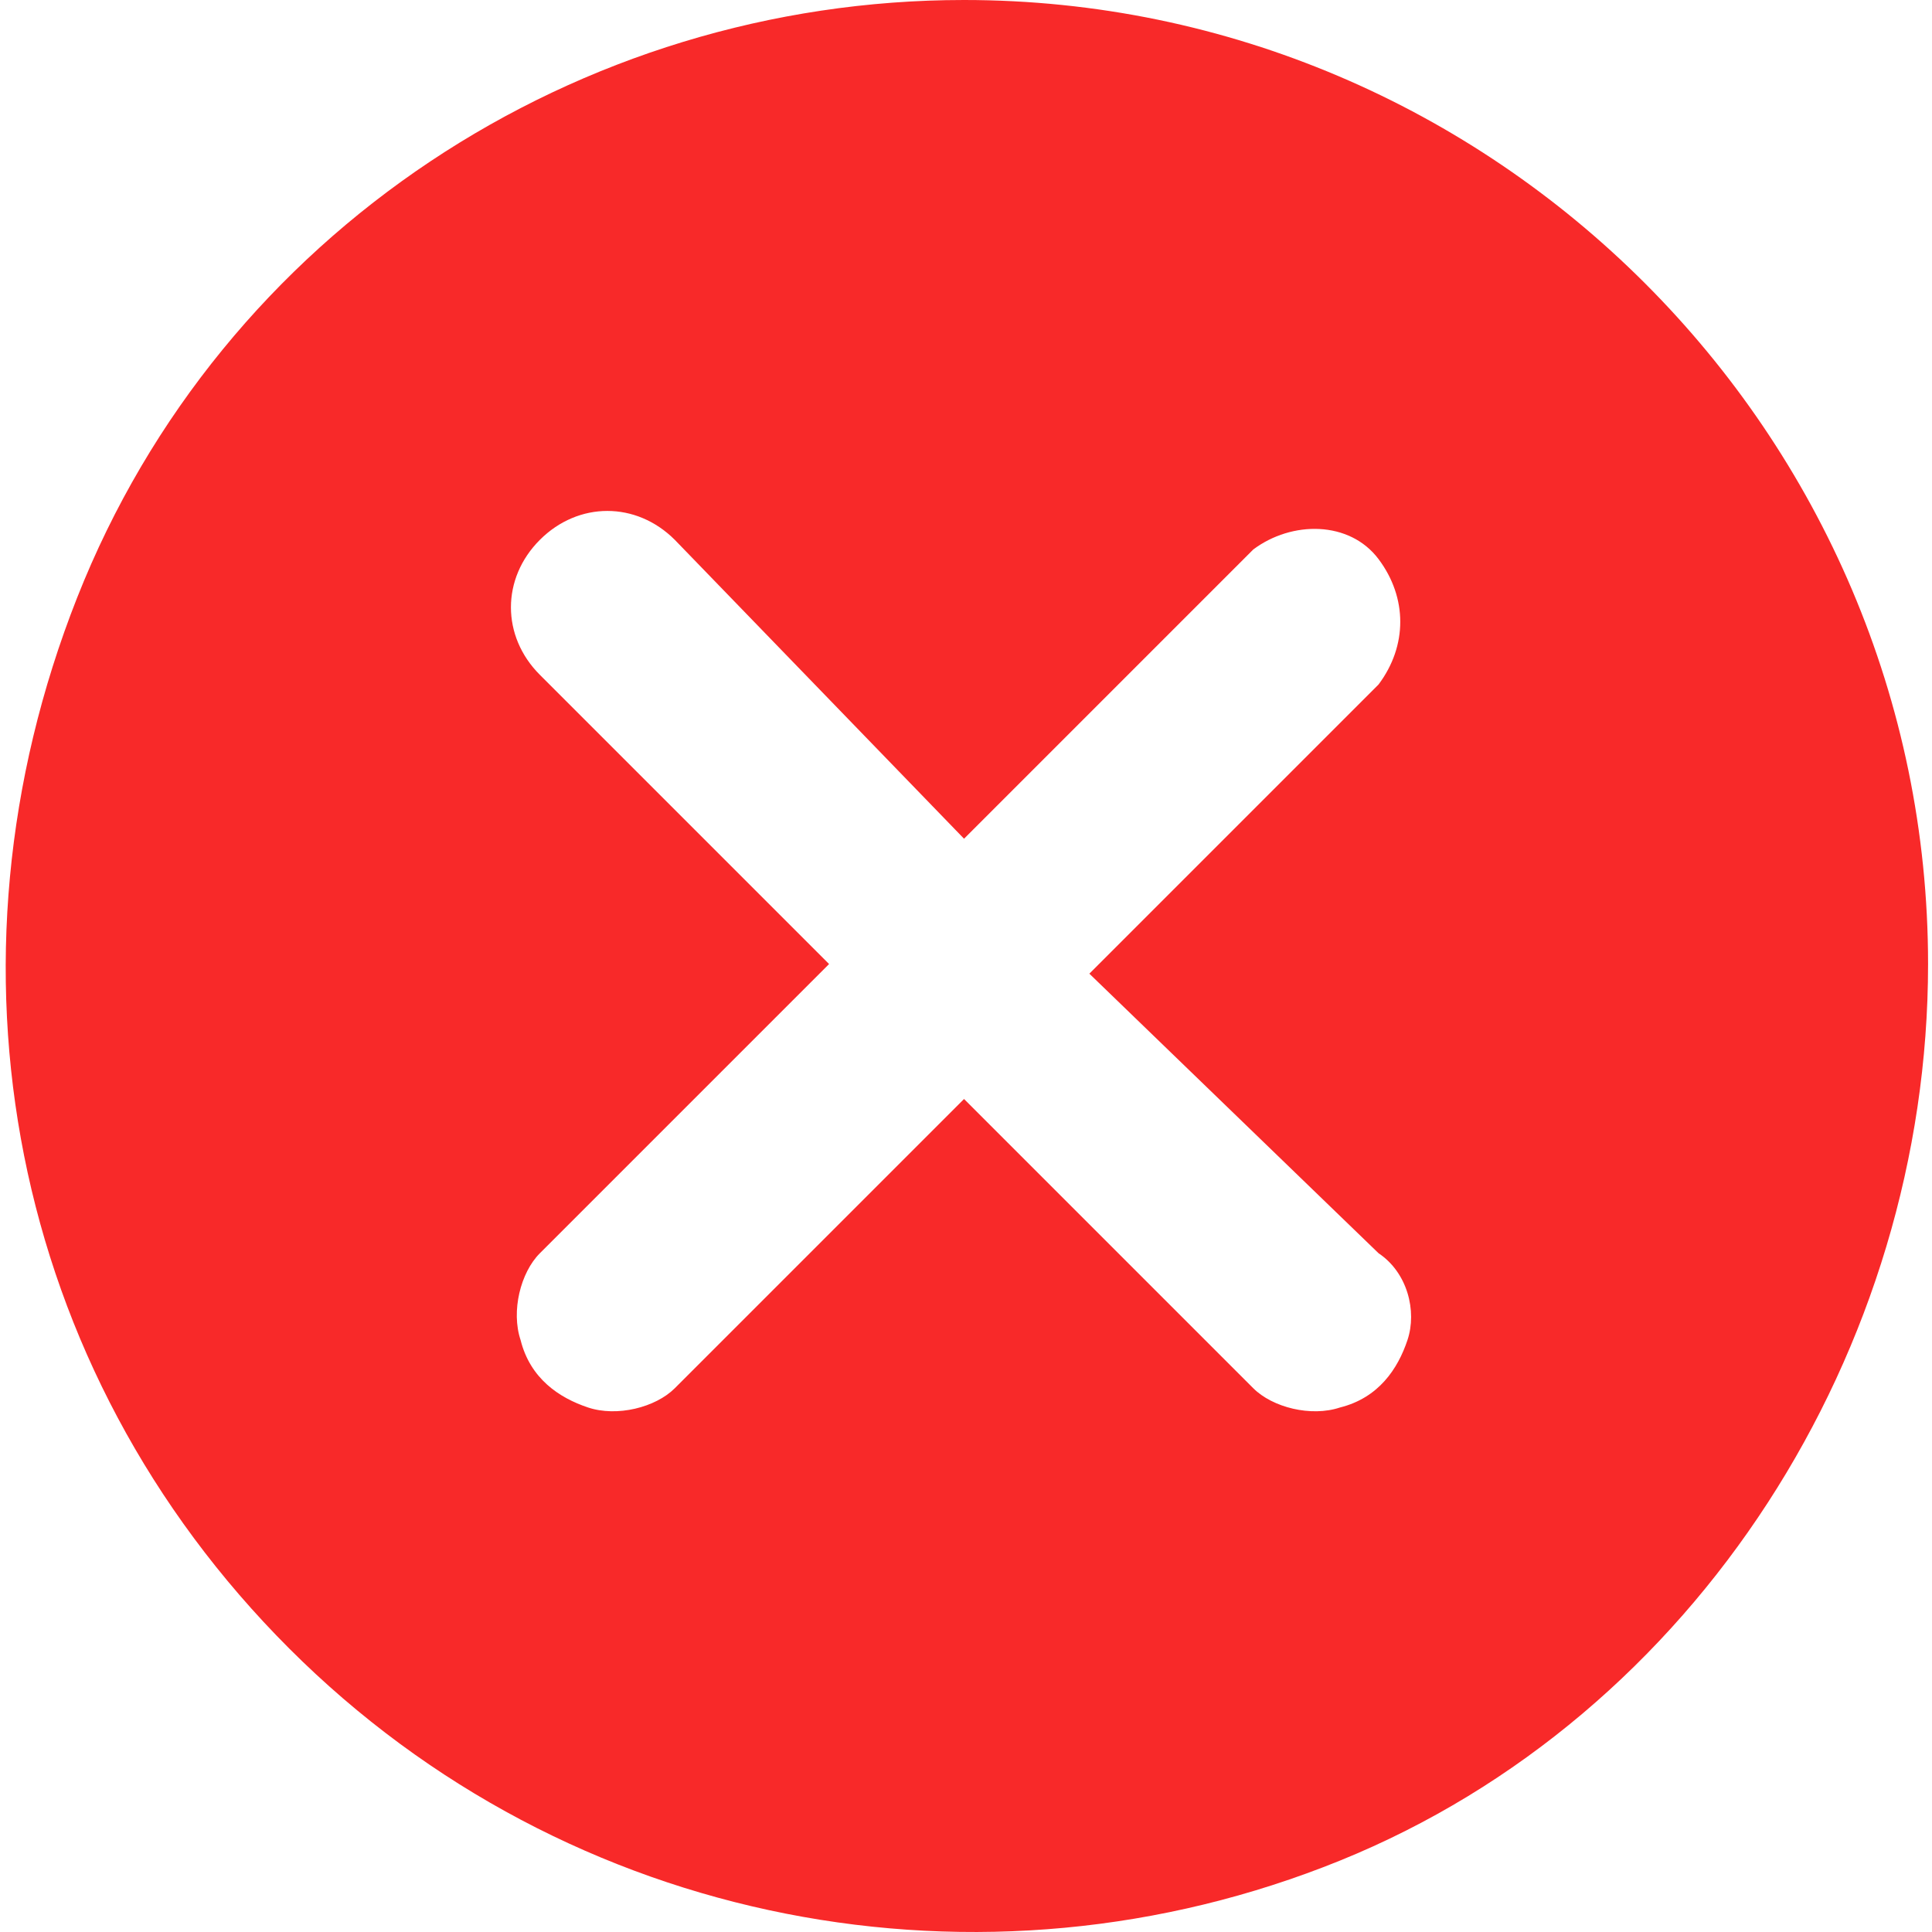
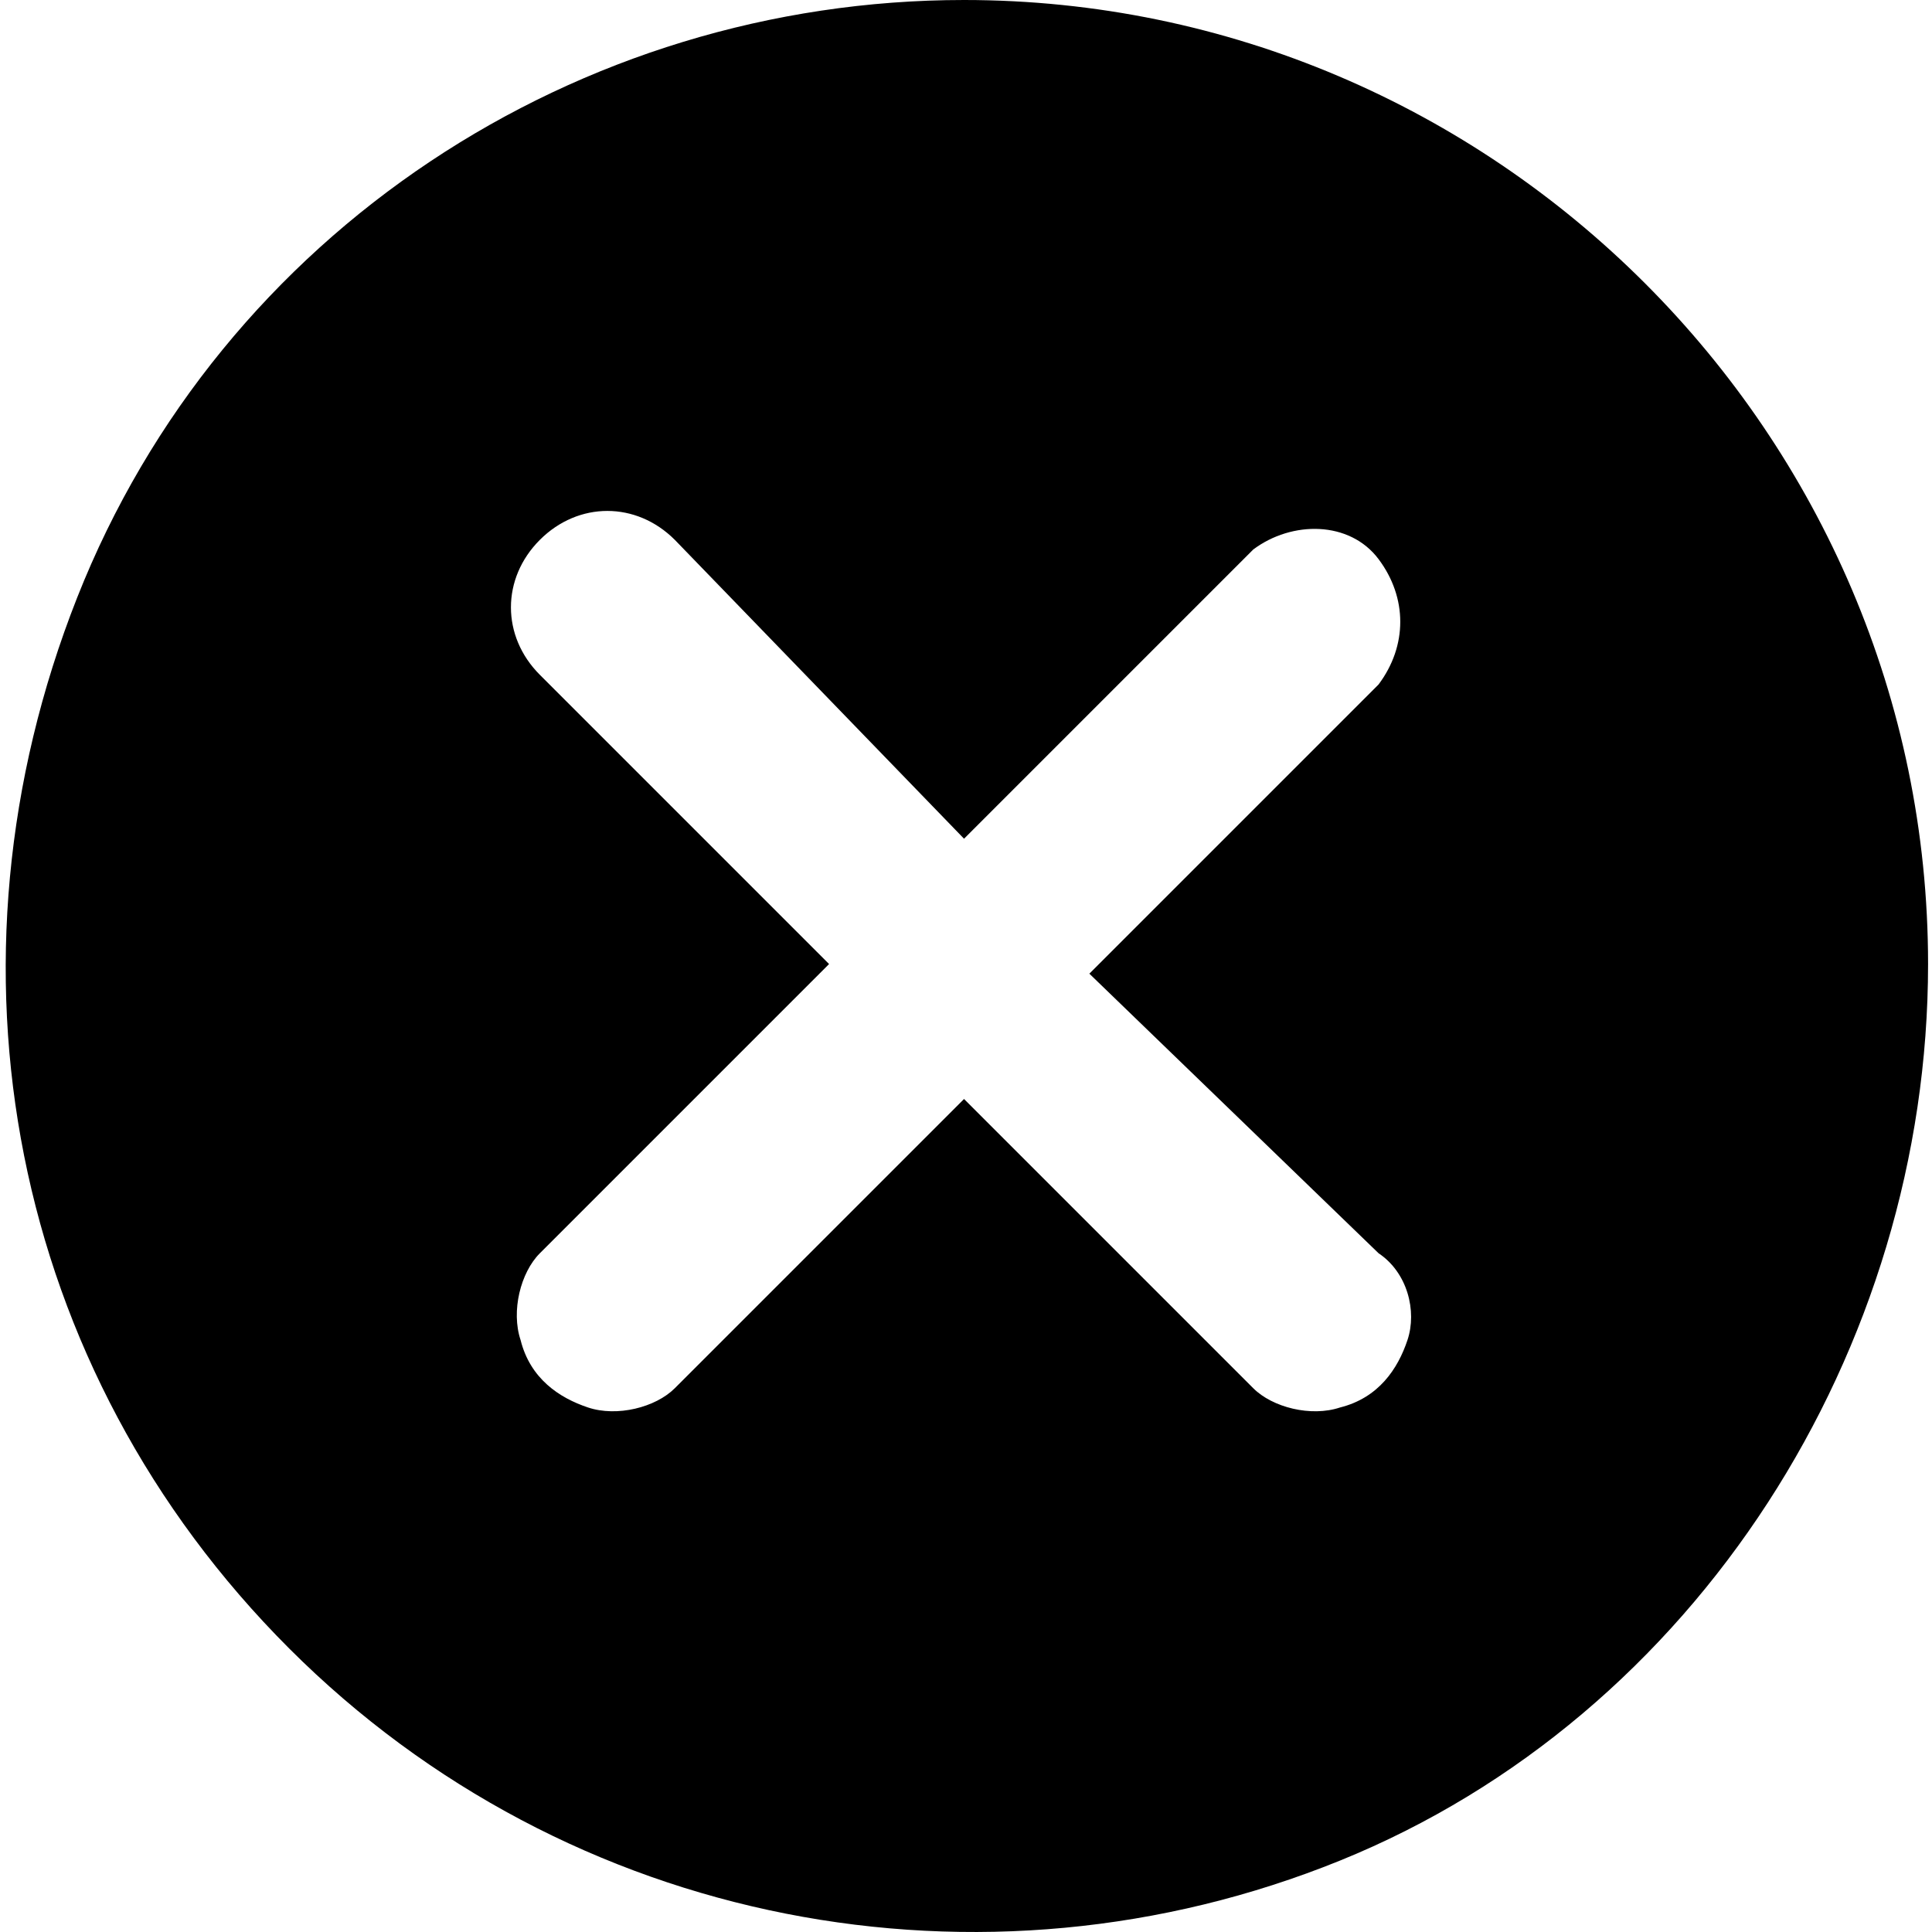
<svg xmlns="http://www.w3.org/2000/svg" t="1629685251427" class="icon" viewBox="0 0 1024 1024" version="1.1" p-id="23738" width="200" height="200">
  <defs>
    <style type="text/css" />
  </defs>
-   <path d="M510.958 0C306.575 0 117.52 122.63 40.877 316.794S5.11 725.561 153.287 873.738s367.89 189.055 556.945 112.411 311.684-270.808 311.684-475.19C1021.916 229.93 791.986 0 510.958 0zM730.67 664.246C746 674.465 751.108 694.903 746 710.232c-5.11 15.329-15.329 30.657-35.767 35.767-15.329 5.11-35.767 0-45.986-10.22L510.958 582.493 357.671 735.78c-10.22 10.219-30.658 15.328-45.987 10.219-15.328-5.11-30.657-15.329-35.767-35.767-5.11-15.329 0-35.767 10.22-45.986l153.287-153.288-153.287-153.287c-20.439-20.439-20.439-51.096 0-71.534s51.095-20.439 71.534 0l153.287 158.397 153.288-153.288c20.438-15.329 51.095-15.329 66.424 5.11 15.329 20.438 15.329 45.986 0 66.424L577.383 516.068 730.67 664.246z" fill="#f82929" p-id="23739" />
+   <path d="M510.958 0C306.575 0 117.52 122.63 40.877 316.794S5.11 725.561 153.287 873.738s367.89 189.055 556.945 112.411 311.684-270.808 311.684-475.19C1021.916 229.93 791.986 0 510.958 0zM730.67 664.246C746 674.465 751.108 694.903 746 710.232c-5.11 15.329-15.329 30.657-35.767 35.767-15.329 5.11-35.767 0-45.986-10.22L510.958 582.493 357.671 735.78c-10.22 10.219-30.658 15.328-45.987 10.219-15.328-5.11-30.657-15.329-35.767-35.767-5.11-15.329 0-35.767 10.22-45.986l153.287-153.288-153.287-153.287c-20.439-20.439-20.439-51.096 0-71.534s51.095-20.439 71.534 0l153.287 158.397 153.288-153.288c20.438-15.329 51.095-15.329 66.424 5.11 15.329 20.438 15.329 45.986 0 66.424L577.383 516.068 730.67 664.246z" p-id="23739" />
</svg>
